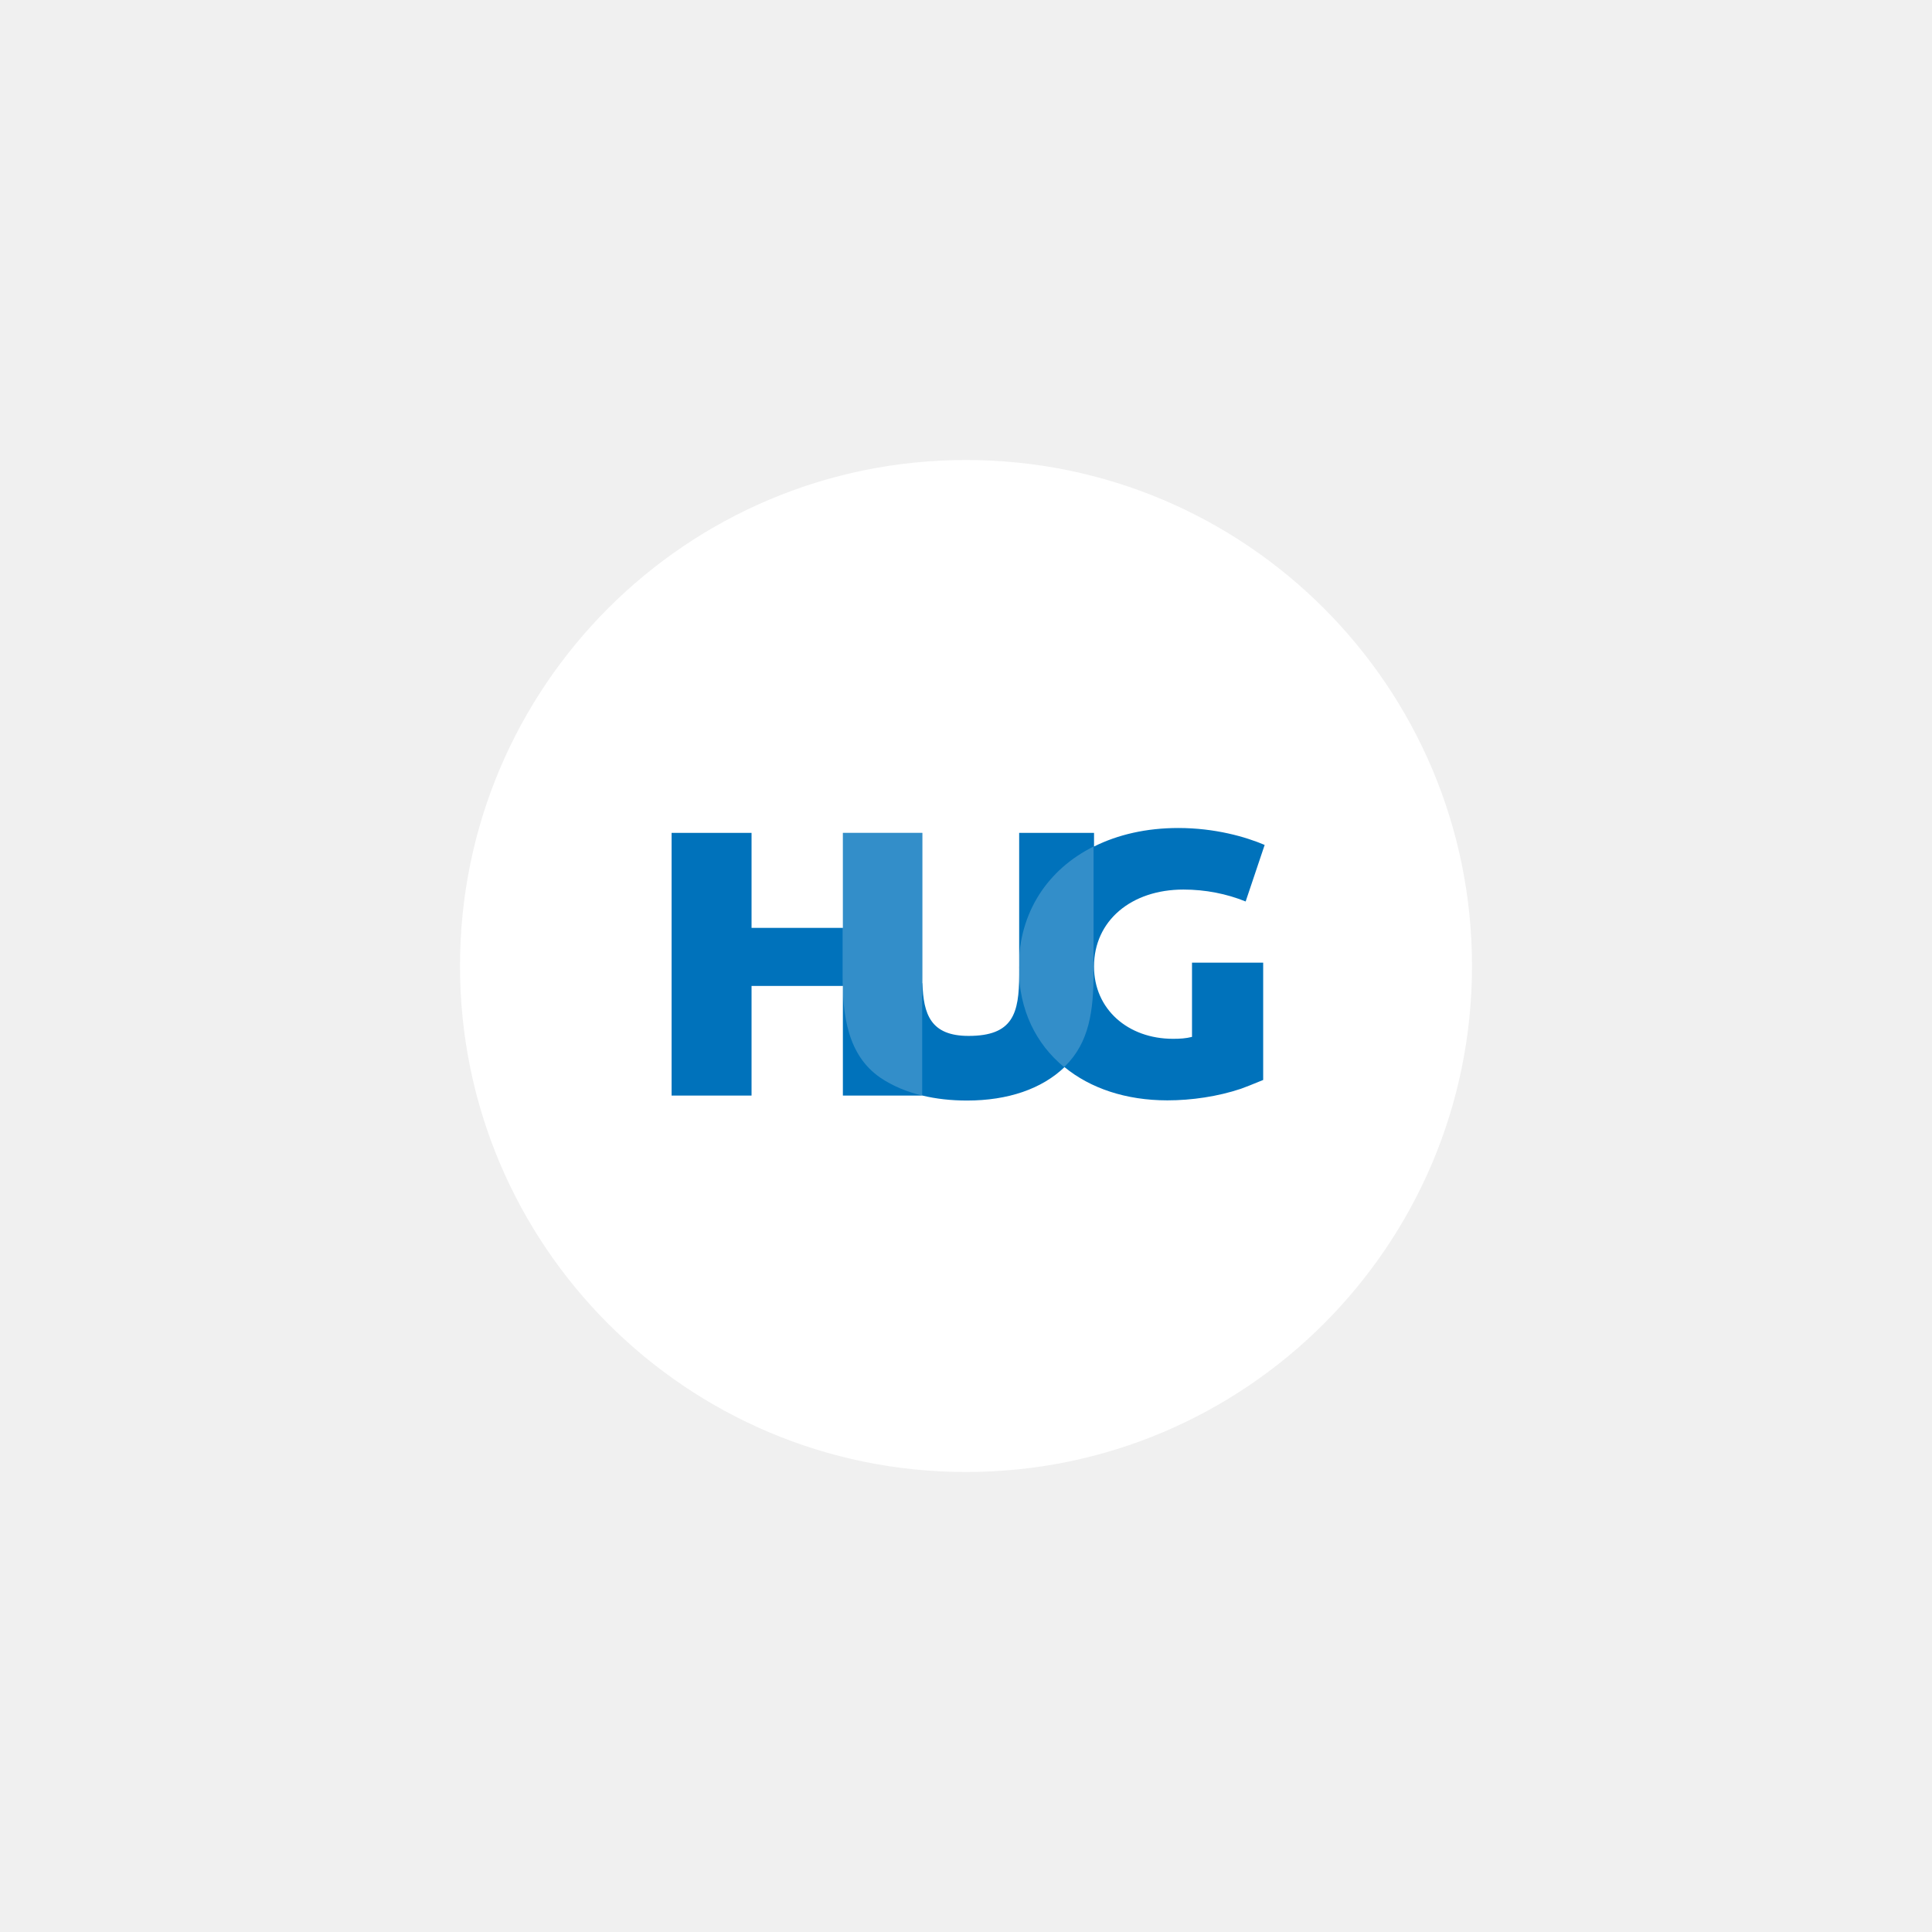
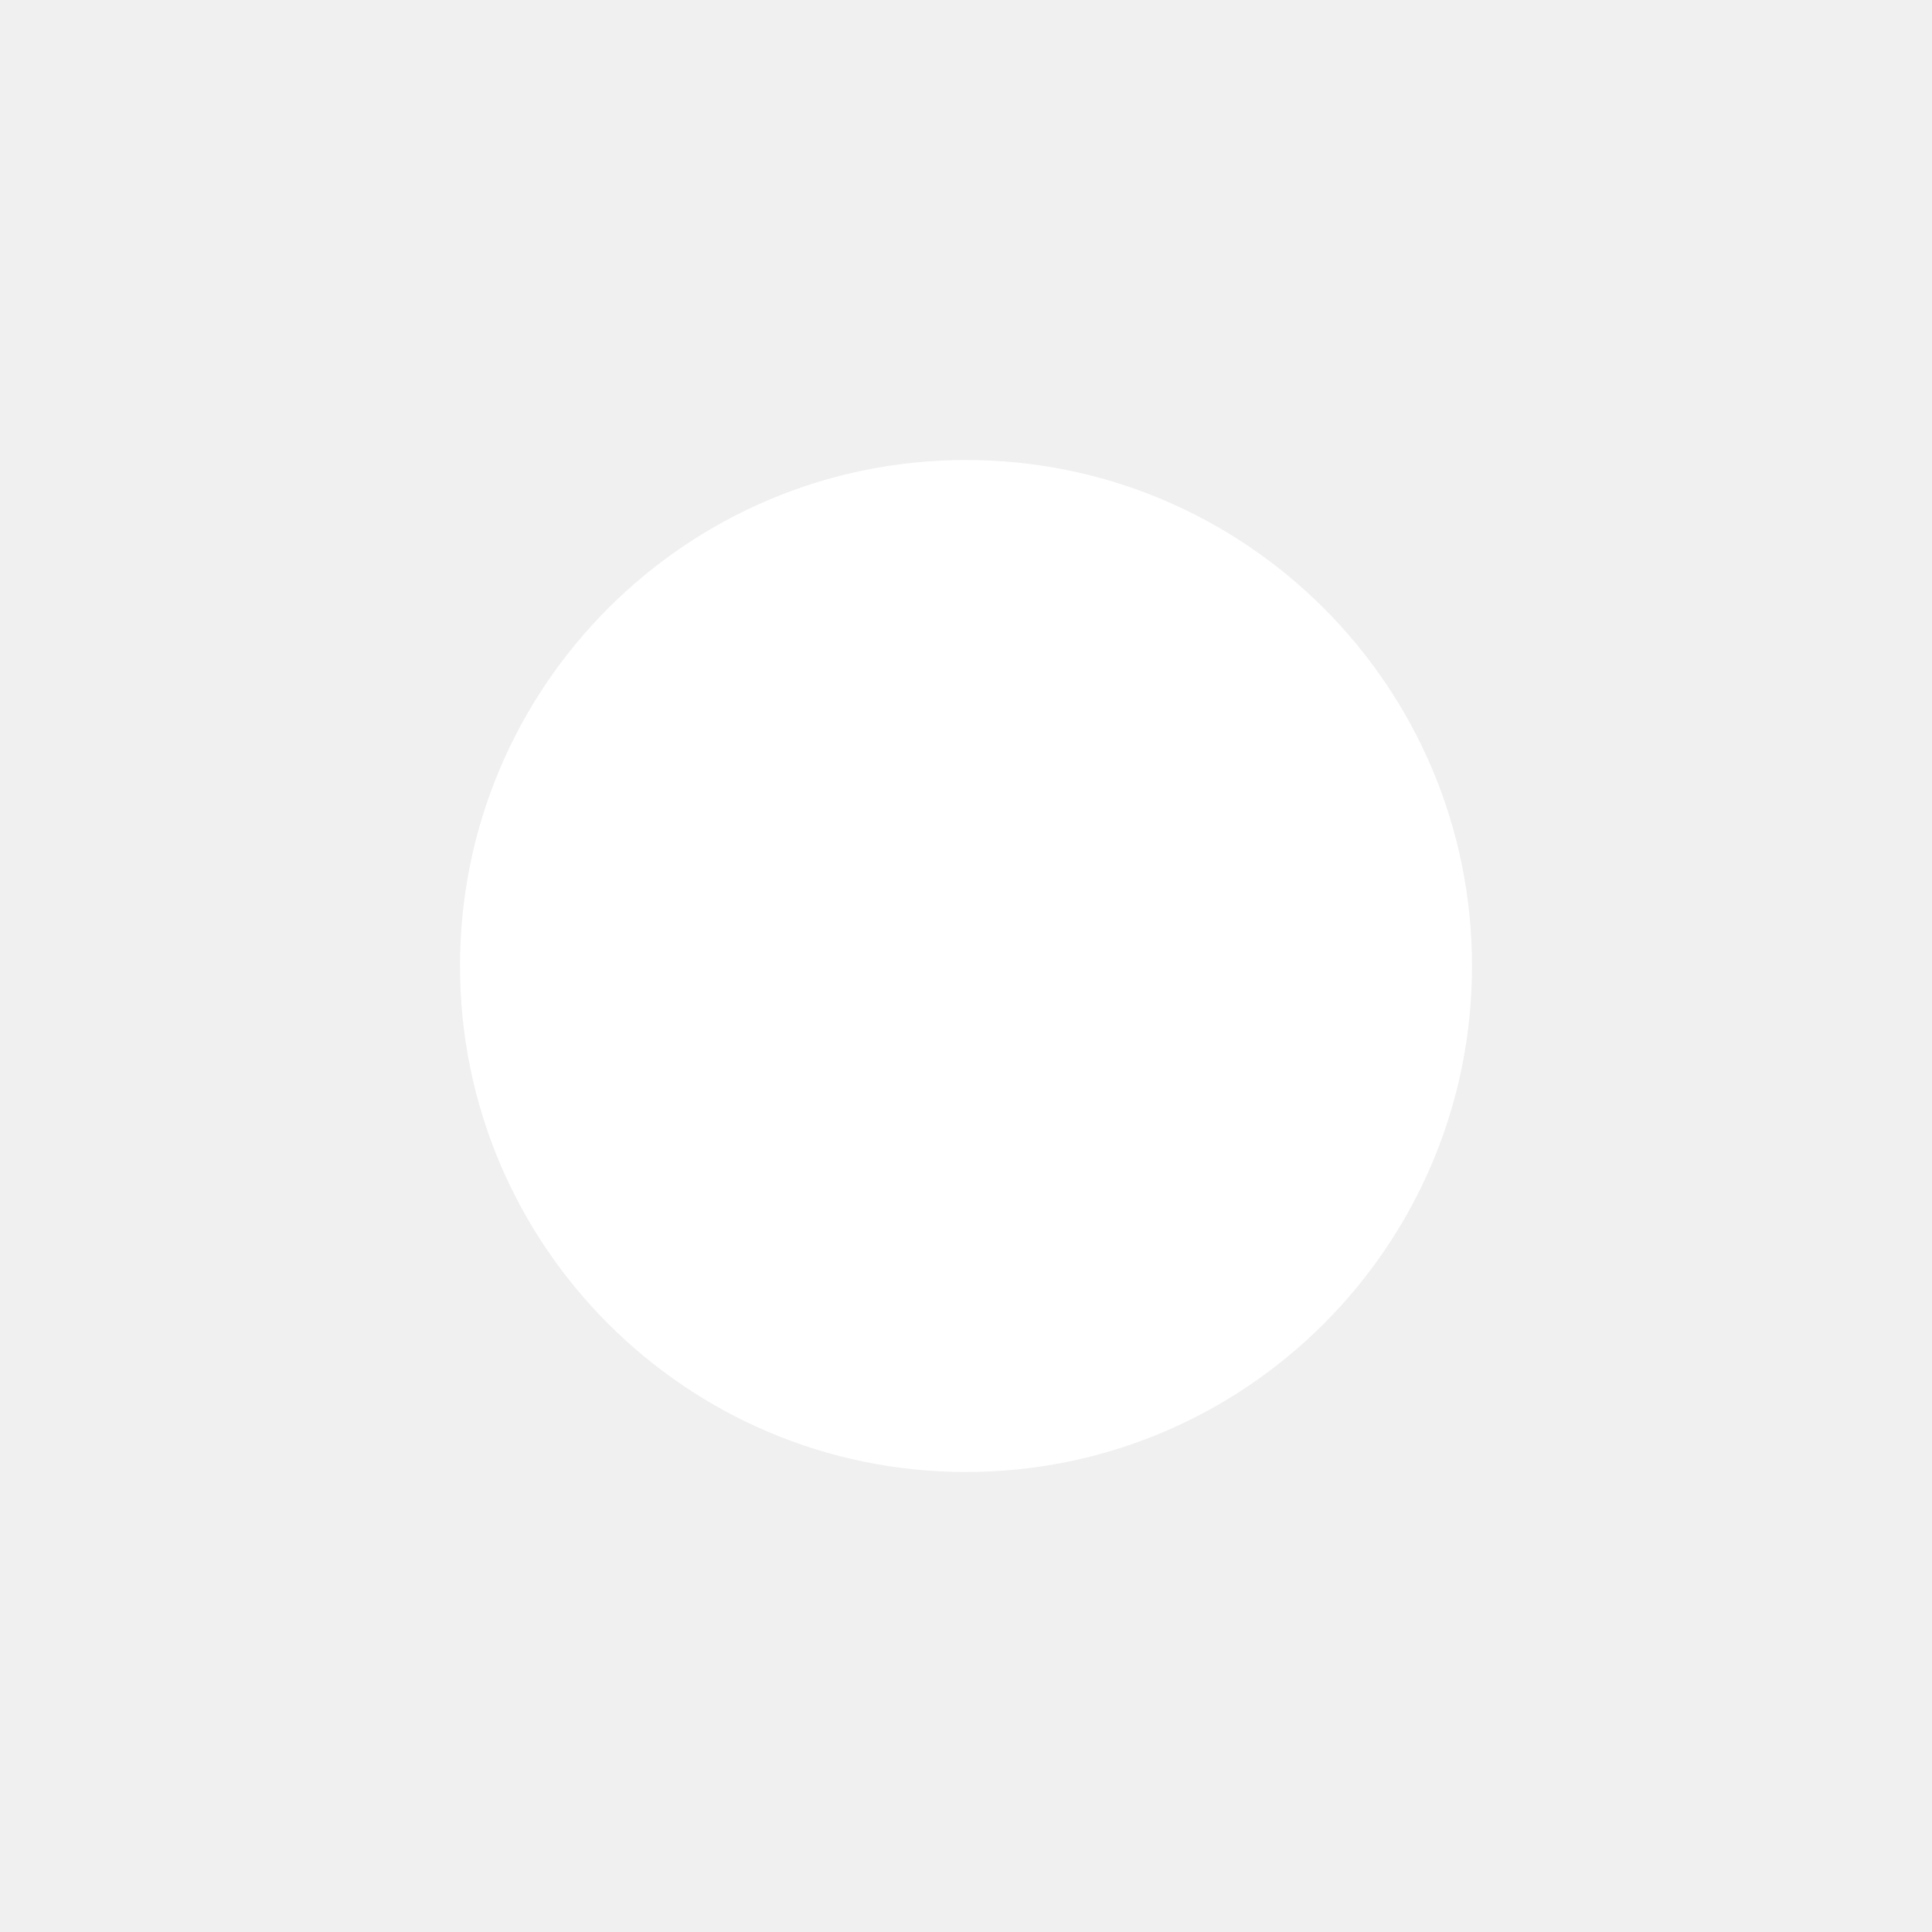
- <svg xmlns="http://www.w3.org/2000/svg" viewBox="0 0 210 210" id="el_FHnmvn-7d">
-   <style>@-webkit-keyframes kf_el_pZW1pepbRz_an_uhoaNSa0e{0%{-webkit-transform: translate(105px, 105px) scale(0.7, 0.7) translate(-105px, -105px);transform: translate(105px, 105px) scale(0.7, 0.7) translate(-105px, -105px);}50%{-webkit-transform: translate(105px, 105px) scale(1.45, 1.45) translate(-105px, -105px);transform: translate(105px, 105px) scale(1.45, 1.45) translate(-105px, -105px);}100%{-webkit-transform: translate(105px, 105px) scale(1.45, 1.45) translate(-105px, -105px);transform: translate(105px, 105px) scale(1.45, 1.45) translate(-105px, -105px);}}@keyframes kf_el_pZW1pepbRz_an_uhoaNSa0e{0%{-webkit-transform: translate(105px, 105px) scale(0.7, 0.7) translate(-105px, -105px);transform: translate(105px, 105px) scale(0.7, 0.7) translate(-105px, -105px);}50%{-webkit-transform: translate(105px, 105px) scale(1.45, 1.45) translate(-105px, -105px);transform: translate(105px, 105px) scale(1.45, 1.45) translate(-105px, -105px);}100%{-webkit-transform: translate(105px, 105px) scale(1.45, 1.45) translate(-105px, -105px);transform: translate(105px, 105px) scale(1.45, 1.45) translate(-105px, -105px);}}@-webkit-keyframes kf_el_pZW1pepbRz_an_5hBuCWIt5{0%{opacity: 1;}50%{opacity: 0;}100%{opacity: 0;}}@keyframes kf_el_pZW1pepbRz_an_5hBuCWIt5{0%{opacity: 1;}50%{opacity: 0;}100%{opacity: 0;}}@-webkit-keyframes kf_el_yPiXnh-flj_an_zRDFQRmwMB{33.33%{-webkit-transform: translate(105px, 105px) scale(0.7, 0.7) translate(-105px, -105px);transform: translate(105px, 105px) scale(0.7, 0.7) translate(-105px, -105px);}83.33%{-webkit-transform: translate(105px, 105px) scale(1.45, 1.45) translate(-105px, -105px);transform: translate(105px, 105px) scale(1.45, 1.45) translate(-105px, -105px);}0%{-webkit-transform: translate(105px, 105px) scale(0.7, 0.7) translate(-105px, -105px);transform: translate(105px, 105px) scale(0.7, 0.7) translate(-105px, -105px);}100%{-webkit-transform: translate(105px, 105px) scale(1.45, 1.45) translate(-105px, -105px);transform: translate(105px, 105px) scale(1.45, 1.45) translate(-105px, -105px);}}@keyframes kf_el_yPiXnh-flj_an_zRDFQRmwMB{33.33%{-webkit-transform: translate(105px, 105px) scale(0.7, 0.7) translate(-105px, -105px);transform: translate(105px, 105px) scale(0.7, 0.7) translate(-105px, -105px);}83.33%{-webkit-transform: translate(105px, 105px) scale(1.45, 1.45) translate(-105px, -105px);transform: translate(105px, 105px) scale(1.45, 1.45) translate(-105px, -105px);}0%{-webkit-transform: translate(105px, 105px) scale(0.7, 0.7) translate(-105px, -105px);transform: translate(105px, 105px) scale(0.7, 0.7) translate(-105px, -105px);}100%{-webkit-transform: translate(105px, 105px) scale(1.45, 1.45) translate(-105px, -105px);transform: translate(105px, 105px) scale(1.45, 1.45) translate(-105px, -105px);}}@-webkit-keyframes kf_el_yPiXnh-flj_an_GBnSs0qrr{33.33%{opacity: 1;}83.33%{opacity: 0;}0%{opacity: 1;}100%{opacity: 0;}}@keyframes kf_el_yPiXnh-flj_an_GBnSs0qrr{33.33%{opacity: 1;}83.33%{opacity: 0;}0%{opacity: 1;}100%{opacity: 0;}}#el_FHnmvn-7d *{-webkit-animation-duration: 1s;animation-duration: 1s;-webkit-animation-iteration-count: infinite;animation-iteration-count: infinite;-webkit-animation-timing-function: cubic-bezier(0, 0, 1, 1);animation-timing-function: cubic-bezier(0, 0, 1, 1);}#el_jtMqml8C8c{fill: none;}#el_nioUHSk3UV{fill: #0072BB;visibility: hidden;}#el_yPiXnh-flj{fill: #FFF;-webkit-animation-fill-mode: backwards;animation-fill-mode: backwards;opacity: 1;-webkit-animation-name: kf_el_yPiXnh-flj_an_GBnSs0qrr;animation-name: kf_el_yPiXnh-flj_an_GBnSs0qrr;-webkit-animation-timing-function: cubic-bezier(0, 0, 0.58, 1);animation-timing-function: cubic-bezier(0, 0, 0.58, 1);}#el_pZW1pepbRz{fill: #FFF;-webkit-animation-fill-mode: backwards;animation-fill-mode: backwards;opacity: 1;-webkit-animation-name: kf_el_pZW1pepbRz_an_5hBuCWIt5;animation-name: kf_el_pZW1pepbRz_an_5hBuCWIt5;-webkit-animation-timing-function: cubic-bezier(0, 0, 0.58, 1);animation-timing-function: cubic-bezier(0, 0, 0.58, 1);}#el_drn1Yd_-4j{-webkit-transform: translate(50px, 50px);transform: translate(50px, 50px);}#el_SOG66UOX5Q{fill: #0072BB;}#el_sCE18sGouz{fill: #FFF;}#el_U3j6Te7mM_{fill: #FFF;opacity: .2;}#el_yPiXnh-flj_an_zRDFQRmwMB{-webkit-animation-fill-mode: backwards;animation-fill-mode: backwards;-webkit-transform: translate(105px, 105px) scale(0.7, 0.7) translate(-105px, -105px);transform: translate(105px, 105px) scale(0.7, 0.7) translate(-105px, -105px);-webkit-animation-name: kf_el_yPiXnh-flj_an_zRDFQRmwMB;animation-name: kf_el_yPiXnh-flj_an_zRDFQRmwMB;-webkit-animation-timing-function: cubic-bezier(0, 0, 0.58, 1);animation-timing-function: cubic-bezier(0, 0, 0.58, 1);}#el_pZW1pepbRz_an_uhoaNSa0e{-webkit-animation-fill-mode: backwards;animation-fill-mode: backwards;-webkit-transform: translate(105px, 105px) scale(0.7, 0.7) translate(-105px, -105px);transform: translate(105px, 105px) scale(0.7, 0.7) translate(-105px, -105px);-webkit-animation-name: kf_el_pZW1pepbRz_an_uhoaNSa0e;animation-name: kf_el_pZW1pepbRz_an_uhoaNSa0e;-webkit-animation-timing-function: cubic-bezier(0, 0, 0.58, 1);animation-timing-function: cubic-bezier(0, 0, 0.58, 1);}</style>
-   <g fill-rule="evenodd" id="el_jtMqml8C8c">
-     <g id="el_yPiXnh-flj_an_zRDFQRmwMB" data-animator-group="true" data-animator-type="2">
-       <path fill-rule="nonzero" d="M105 35c38.66 0 70 31.34 70 70s-31.34 70-70 70-70-31.34-70-70 31.34-70 70-70" id="el_yPiXnh-flj" />
+ <svg xmlns="http://www.w3.org/2000/svg" viewBox="0 0 210 210" id="el_FHnmvn-7d" version="1.1">
+   <defs id="defs16" />
+   <style id="style2">@-webkit-keyframes kf_el_pZW1pepbRz_an_uhoaNSa0e{0%{-webkit-transform: translate(105px, 105px) scale(0.7, 0.7) translate(-105px, -105px);transform: translate(105px, 105px) scale(0.7, 0.7) translate(-105px, -105px);}50%{-webkit-transform: translate(105px, 105px) scale(1.45, 1.45) translate(-105px, -105px);transform: translate(105px, 105px) scale(1.45, 1.45) translate(-105px, -105px);}100%{-webkit-transform: translate(105px, 105px) scale(1.45, 1.45) translate(-105px, -105px);transform: translate(105px, 105px) scale(1.45, 1.45) translate(-105px, -105px);}}@keyframes kf_el_pZW1pepbRz_an_uhoaNSa0e{0%{-webkit-transform: translate(105px, 105px) scale(0.7, 0.7) translate(-105px, -105px);transform: translate(105px, 105px) scale(0.7, 0.7) translate(-105px, -105px);}50%{-webkit-transform: translate(105px, 105px) scale(1.45, 1.45) translate(-105px, -105px);transform: translate(105px, 105px) scale(1.45, 1.45) translate(-105px, -105px);}100%{-webkit-transform: translate(105px, 105px) scale(1.45, 1.45) translate(-105px, -105px);transform: translate(105px, 105px) scale(1.45, 1.45) translate(-105px, -105px);}}@-webkit-keyframes kf_el_pZW1pepbRz_an_5hBuCWIt5{0%{opacity: 1;}50%{opacity: 0;}100%{opacity: 0;}}@keyframes kf_el_pZW1pepbRz_an_5hBuCWIt5{0%{opacity: 1;}50%{opacity: 0;}100%{opacity: 0;}}@-webkit-keyframes kf_el_yPiXnh-flj_an_zRDFQRmwMB{33.33%{-webkit-transform: translate(105px, 105px) scale(0.7, 0.7) translate(-105px, -105px);transform: translate(105px, 105px) scale(0.7, 0.7) translate(-105px, -105px);}83.33%{-webkit-transform: translate(105px, 105px) scale(1.45, 1.45) translate(-105px, -105px);transform: translate(105px, 105px) scale(1.45, 1.45) translate(-105px, -105px);}0%{-webkit-transform: translate(105px, 105px) scale(0.7, 0.7) translate(-105px, -105px);transform: translate(105px, 105px) scale(0.7, 0.7) translate(-105px, -105px);}100%{-webkit-transform: translate(105px, 105px) scale(1.45, 1.45) translate(-105px, -105px);transform: translate(105px, 105px) scale(1.45, 1.45) translate(-105px, -105px);}}@keyframes kf_el_yPiXnh-flj_an_zRDFQRmwMB{33.33%{-webkit-transform: translate(105px, 105px) scale(0.7, 0.7) translate(-105px, -105px);transform: translate(105px, 105px) scale(0.7, 0.7) translate(-105px, -105px);}83.33%{-webkit-transform: translate(105px, 105px) scale(1.45, 1.45) translate(-105px, -105px);transform: translate(105px, 105px) scale(1.45, 1.45) translate(-105px, -105px);}0%{-webkit-transform: translate(105px, 105px) scale(0.7, 0.7) translate(-105px, -105px);transform: translate(105px, 105px) scale(0.7, 0.7) translate(-105px, -105px);}100%{-webkit-transform: translate(105px, 105px) scale(1.45, 1.45) translate(-105px, -105px);transform: translate(105px, 105px) scale(1.45, 1.45) translate(-105px, -105px);}}@-webkit-keyframes kf_el_yPiXnh-flj_an_GBnSs0qrr{33.33%{opacity: 1;}83.33%{opacity: 0;}0%{opacity: 1;}100%{opacity: 0;}}@keyframes kf_el_yPiXnh-flj_an_GBnSs0qrr{33.33%{opacity: 1;}83.33%{opacity: 0;}0%{opacity: 1;}100%{opacity: 0;}}#el_FHnmvn-7d *{-webkit-animation-duration: 1s;animation-duration: 1s;-webkit-animation-iteration-count: infinite;animation-iteration-count: infinite;-webkit-animation-timing-function: cubic-bezier(0, 0, 1, 1);animation-timing-function: cubic-bezier(0, 0, 1, 1);}#el_jtMqml8C8c{fill: none;}#el_nioUHSk3UV{fill: #0072BB;visibility: hidden;}#el_yPiXnh-flj{fill: #FFF;-webkit-animation-fill-mode: backwards;animation-fill-mode: backwards;opacity: 1;-webkit-animation-name: kf_el_yPiXnh-flj_an_GBnSs0qrr;animation-name: kf_el_yPiXnh-flj_an_GBnSs0qrr;-webkit-animation-timing-function: cubic-bezier(0, 0, 0.58, 1);animation-timing-function: cubic-bezier(0, 0, 0.58, 1);}#el_pZW1pepbRz{fill: #FFF;-webkit-animation-fill-mode: backwards;animation-fill-mode: backwards;opacity: 1;-webkit-animation-name: kf_el_pZW1pepbRz_an_5hBuCWIt5;animation-name: kf_el_pZW1pepbRz_an_5hBuCWIt5;-webkit-animation-timing-function: cubic-bezier(0, 0, 0.58, 1);animation-timing-function: cubic-bezier(0, 0, 0.58, 1);}#el_drn1Yd_-4j{-webkit-transform: translate(50px, 50px);transform: translate(50px, 50px);}#el_SOG66UOX5Q{fill: #0072BB;}#el_sCE18sGouz{fill: #FFF;}#el_U3j6Te7mM_{fill: #FFF;opacity: .2;}#el_yPiXnh-flj_an_zRDFQRmwMB{-webkit-animation-fill-mode: backwards;animation-fill-mode: backwards;-webkit-transform: translate(105px, 105px) scale(0.7, 0.7) translate(-105px, -105px);transform: translate(105px, 105px) scale(0.7, 0.7) translate(-105px, -105px);-webkit-animation-name: kf_el_yPiXnh-flj_an_zRDFQRmwMB;animation-name: kf_el_yPiXnh-flj_an_zRDFQRmwMB;-webkit-animation-timing-function: cubic-bezier(0, 0, 0.58, 1);animation-timing-function: cubic-bezier(0, 0, 0.58, 1);}#el_pZW1pepbRz_an_uhoaNSa0e{-webkit-animation-fill-mode: backwards;animation-fill-mode: backwards;-webkit-transform: translate(105px, 105px) scale(0.7, 0.7) translate(-105px, -105px);transform: translate(105px, 105px) scale(0.7, 0.7) translate(-105px, -105px);-webkit-animation-name: kf_el_pZW1pepbRz_an_uhoaNSa0e;animation-name: kf_el_pZW1pepbRz_an_uhoaNSa0e;-webkit-animation-timing-function: cubic-bezier(0, 0, 0.58, 1);animation-timing-function: cubic-bezier(0, 0, 0.58, 1);}</style>
+   <g id="el_yPiXnh-flj_an_zRDFQRmwMB" data-animator-group="true" data-animator-type="2" style="fill:none;fill-rule:evenodd;-webkit-animation-duration:1s;-webkit-animation-fill-mode:backwards;-webkit-animation-iteration-count:infinite;-webkit-animation-name:kf_el_yPiXnh-flj_an_zRDFQRmwMB;-webkit-animation-timing-function:cubic-bezier(0, 0, 0.58, 1);-webkit-transform:translate(105px, 105px) scale(0.7, 0.7) translate(-105px, -105px)">
+     <path fill-rule="nonzero" d="m 105,35 c 38.66,0 70,31.34 70,70 0,38.66 -31.34,70 -70,70 -38.66,0 -70,-31.34 -70,-70 0,-38.66 31.34,-70 70,-70" id="el_yPiXnh-flj" style="-webkit-animation-duration:1s;-webkit-animation-fill-mode:backwards;-webkit-animation-iteration-count:infinite;-webkit-animation-name:kf_el_yPiXnh-flj_an_GBnSs0qrr;-webkit-animation-timing-function:cubic-bezier(0, 0, 0.58, 1)" />
+   </g>
+   <g id="g1824">
+     <g id="g1817" transform="translate(50,50)" style="-webkit-animation-duration:1s;-webkit-animation-iteration-count:infinite;-webkit-animation-timing-function:cubic-bezier(0, 0, 1, 1)">
+       <path d="m 55,0 c 30.376,0 55,24.624 55,55 0,30.376 -24.624,55 -55,55 C 24.624,110 0,85.376 0,55 0,24.624 24.624,0 55,0 Z" id="el_sCE18sGouz" style="fill-rule:evenodd;-webkit-animation-duration:1s;-webkit-animation-iteration-count:infinite;-webkit-animation-timing-function:cubic-bezier(0, 0, 1, 1)" />
+       <path d="m 78.463,32.131 -10.279,-2.372 c -1.117,-0.257 -2.263,0.326 -2.718,1.374 l -4.744,11.069 c -0.415,0.969 -0.138,2.105 0.682,2.767 l 5.989,4.902 c -3.558,7.58 -9.775,13.886 -17.513,17.513 l -4.902,-5.989 c -0.672,-0.82 -1.799,-1.097 -2.767,-0.682 l -11.069,4.744 c -1.058,0.465 -1.641,1.611 -1.384,2.728 l 2.372,10.279 c 0.247,1.067 1.196,1.838 2.313,1.838 25.311,0 45.858,-20.508 45.858,-45.858 0,-1.107 -0.761,-2.066 -1.838,-2.313 z" id="path1220" style="fill:#0072bb;fill-opacity:1;stroke-width:0.099;-webkit-animation-duration:1s;-webkit-animation-iteration-count:infinite;-webkit-animation-timing-function:cubic-bezier(0, 0, 1, 1)" />
    </g>
-     <g id="el_pZW1pepbRz_an_uhoaNSa0e" data-animator-group="true" data-animator-type="2">
-       <path fill-rule="nonzero" d="M105 35c38.66 0 70 31.34 70 70s-31.34 70-70 70-70-31.34-70-70 31.34-70 70-70" id="el_pZW1pepbRz" />
-     </g>
-     <g id="el_drn1Yd_-4j">
-       <rect width="104" height="104" x="3" y="3" fill-rule="nonzero" rx="52" id="el_SOG66UOX5Q" />
-       <path d="M55 0c30.376 0 55 24.624 55 55s-24.624 55-55 55S0 85.376 0 55 24.624 0 55 0zm5.778 55.024v.928c0 4.222-.681 6.647-5.496 6.647-4.121 0-4.916-2.343-5.015-5.752l-.013.027V40.528h-8.636v10.329H31.69V40.528H23v28.555h8.69V57.17h9.927v11.913h8.649-.004c1.483.358 3.105.541 4.85.541 4.458 0 8.125-1.266 10.596-3.633.032-.03.068-.057.096-.089-.03.03-.064.059-.096.09 2.81 2.3 6.668 3.612 11.185 3.612 2.632 0 5.468-.418 7.979-1.255.445-.167 1.133-.418 2.43-.961V54.635h-7.736v8.07c-.648.167-1.297.209-2.066.209-4.9 0-8.585-3.22-8.585-7.861v.605-.605c0-4.976 4.05-8.362 9.72-8.362 2.389 0 4.698.46 6.762 1.296l2.066-6.147C85.398 40.962 82.078 40 78.07 40c-3.45 0-6.556.715-9.153 2.012v-1.484h-8.138v14.495zm-.003.113c0 .04.003.078.003.118v-.231c0 .038-.003.074-.003.113z" id="el_sCE18sGouz" />
-       <path fill-rule="nonzero" d="M50.238 56.847a30.48 30.48 0 0 1-.012-.895V40.528h-8.628v10.329h-.012v5.22c0 4.223.51 8.613 4.128 11.08 1.298.872 2.817 1.515 4.52 1.926h.004V56.847zm18.629-1.189V42.012c-4.986 2.493-8.089 7.14-8.129 13.012v.231c.032 4.494 1.847 8.211 4.926 10.736.032-.03.065-.058.096-.089 2.64-2.592 3.107-6.02 3.107-10.244z" id="el_U3j6Te7mM_" />
+     <g id="el_pZW1pepbRz_an_uhoaNSa0e" data-animator-group="true" data-animator-type="2" style="fill:none;fill-rule:evenodd;-webkit-animation-duration:1s;-webkit-animation-fill-mode:backwards;-webkit-animation-iteration-count:infinite;-webkit-animation-name:kf_el_pZW1pepbRz_an_uhoaNSa0e;-webkit-animation-timing-function:cubic-bezier(0, 0, 0.58, 1);-webkit-transform:translate(105px, 105px) scale(0.7, 0.7) translate(-105px, -105px)">
+       <path fill-rule="nonzero" d="m 105,35 c 38.66,0 70,31.34 70,70 0,38.66 -31.34,70 -70,70 -38.66,0 -70,-31.34 -70,-70 0,-38.66 31.34,-70 70,-70" id="el_pZW1pepbRz" style="-webkit-animation-duration:1s;-webkit-animation-fill-mode:backwards;-webkit-animation-iteration-count:infinite;-webkit-animation-name:kf_el_pZW1pepbRz_an_5hBuCWIt5;-webkit-animation-timing-function:cubic-bezier(0, 0, 0.58, 1)" />
    </g>
  </g>
</svg>
